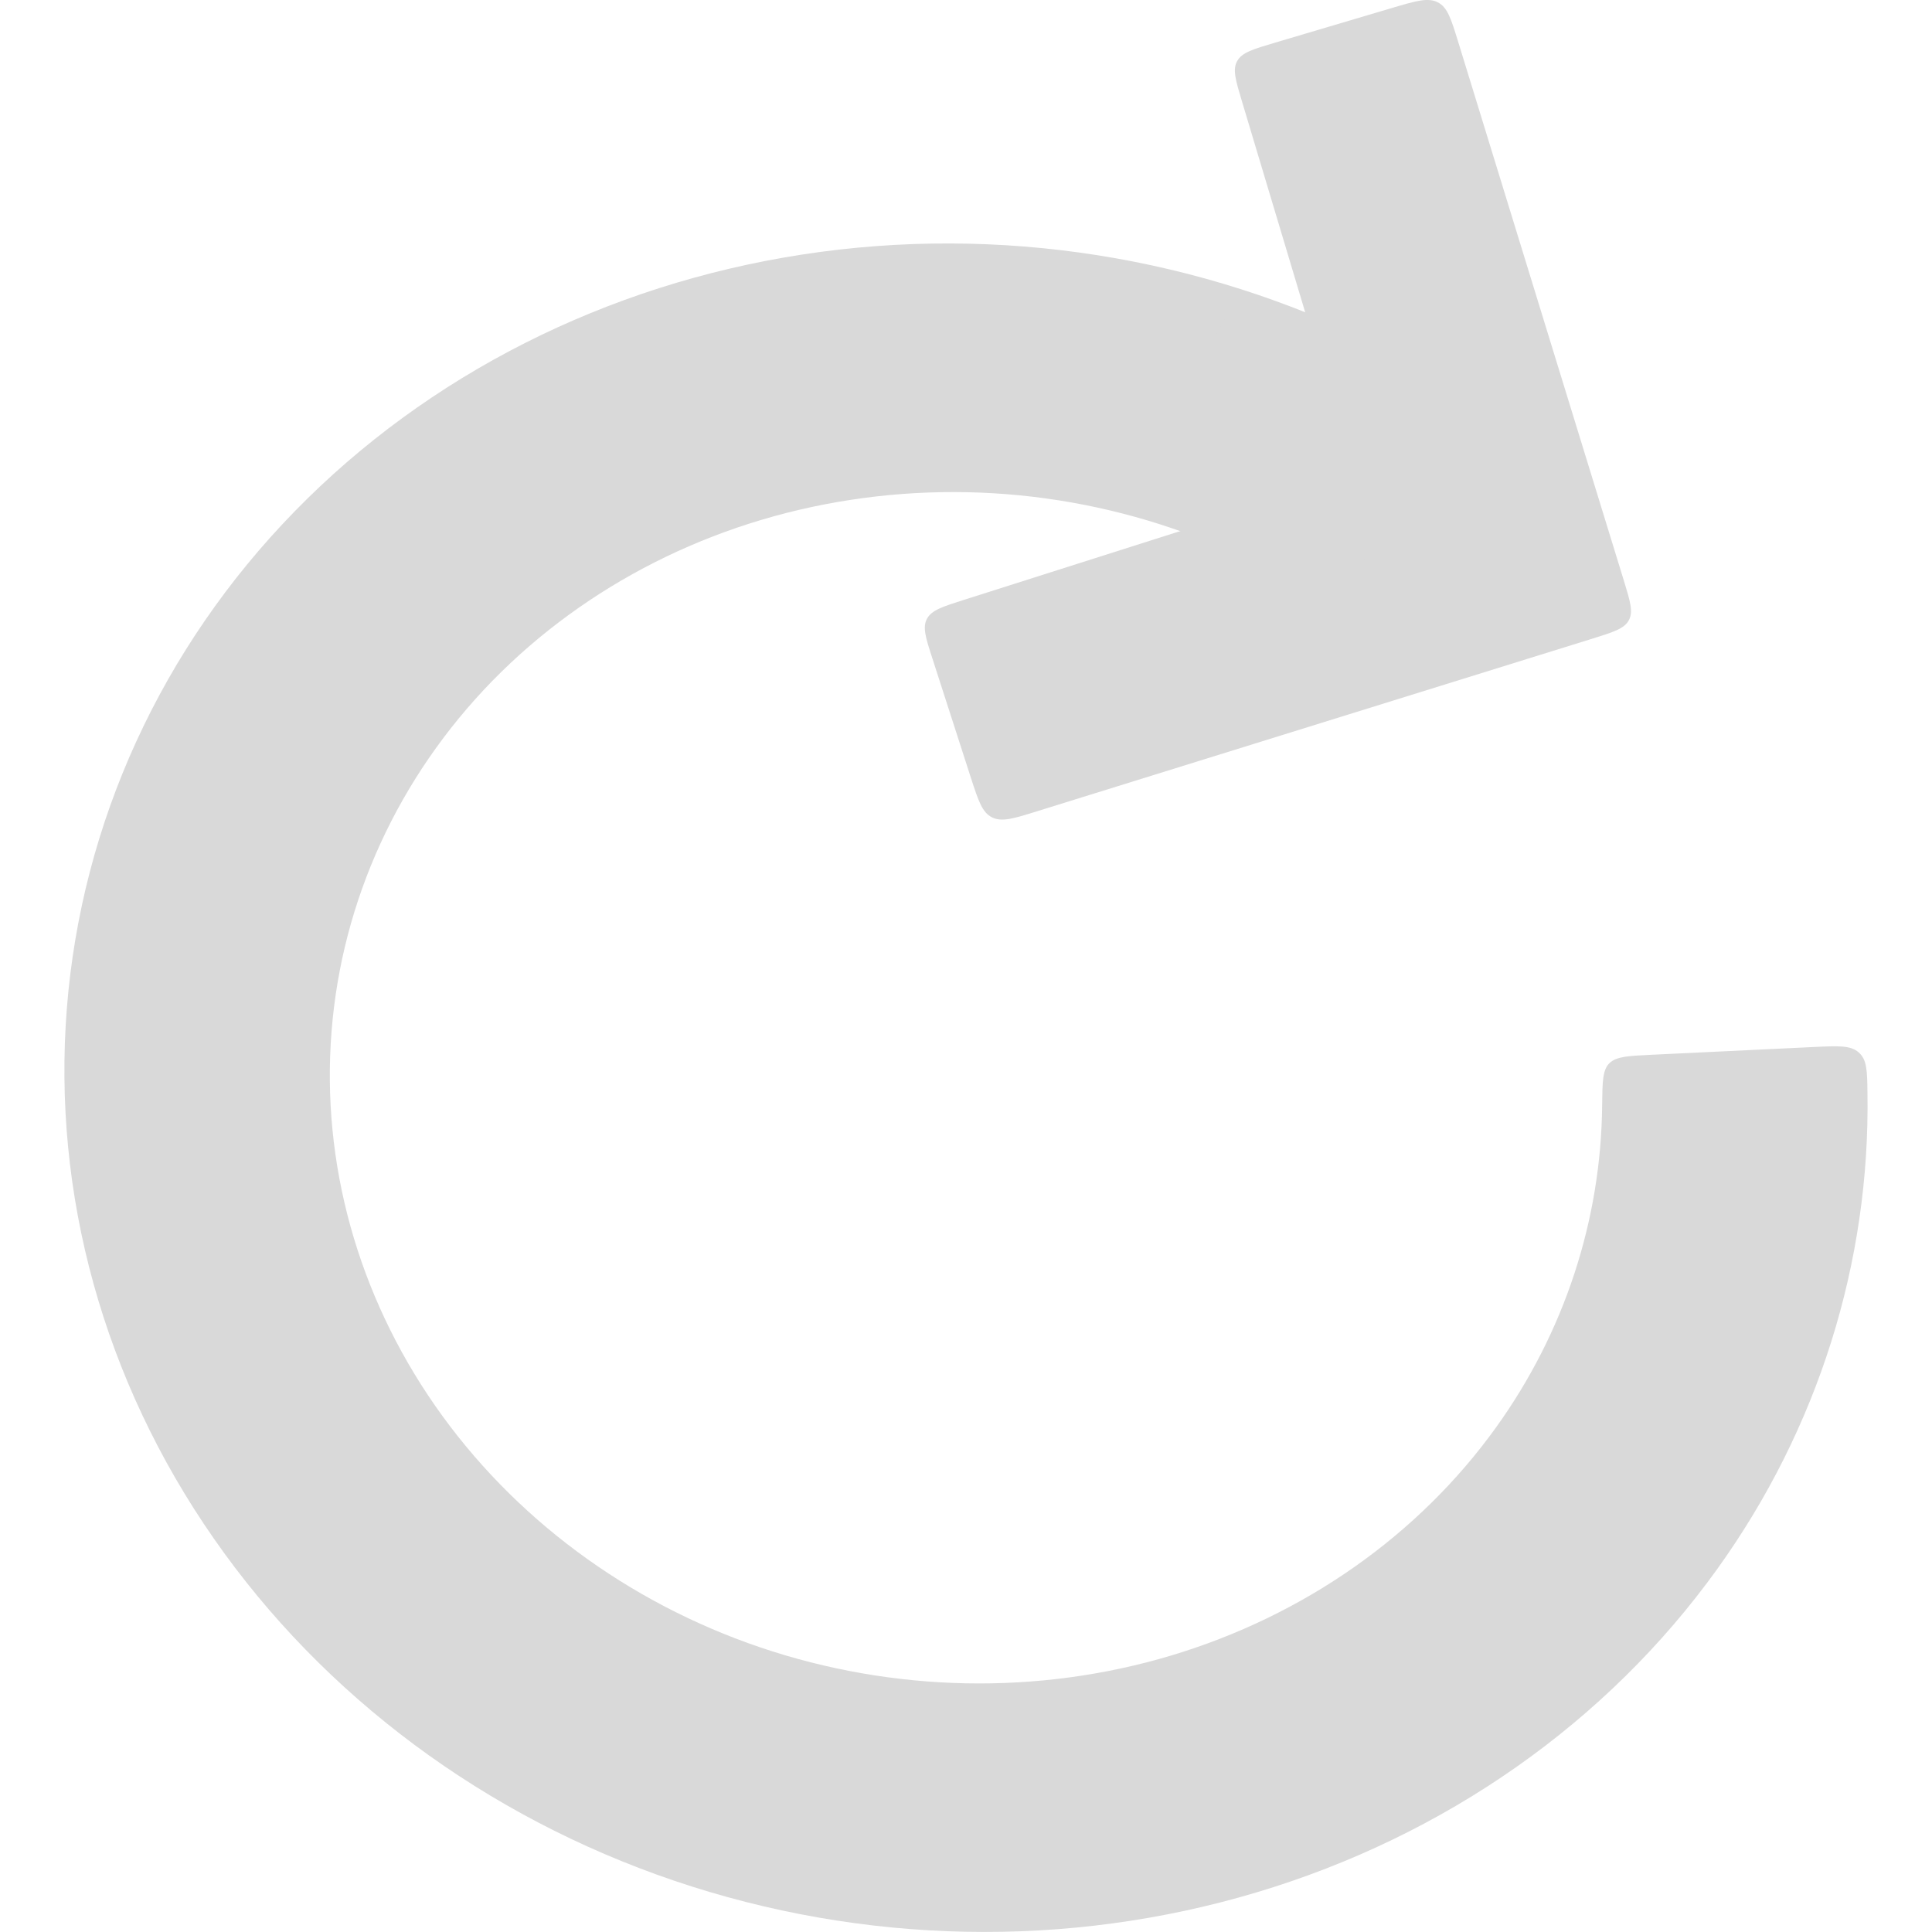
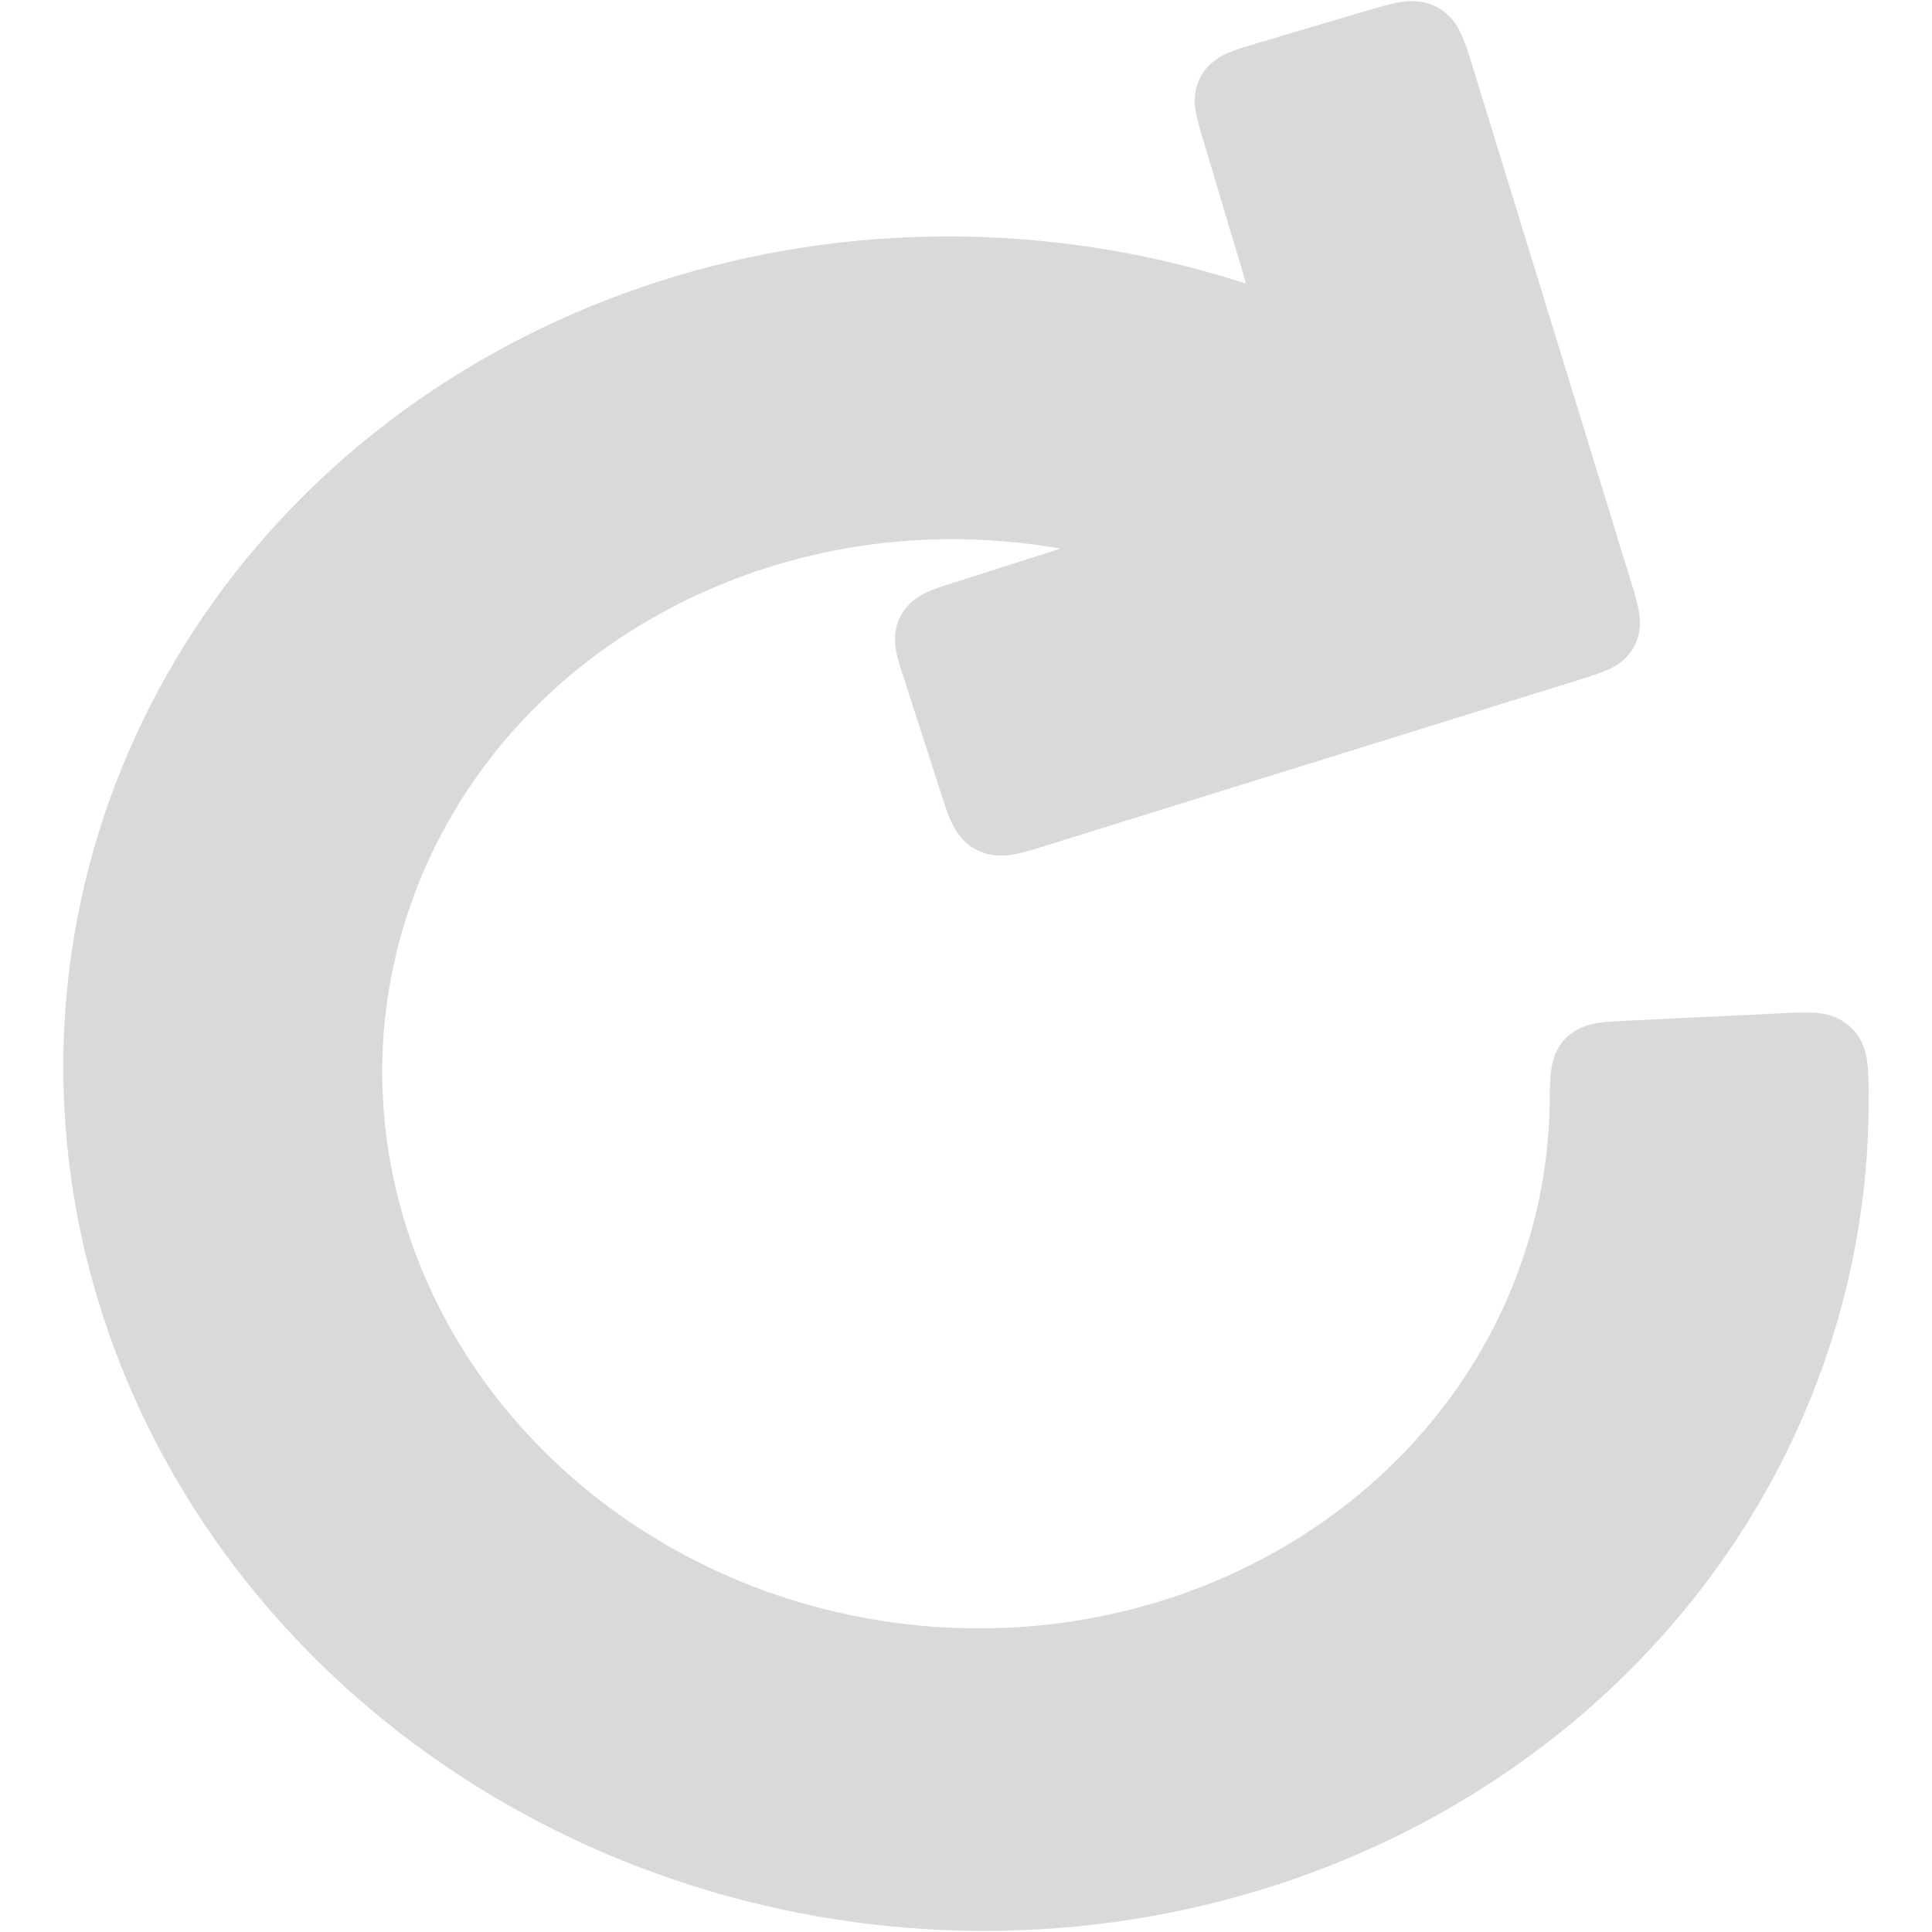
<svg xmlns="http://www.w3.org/2000/svg" width="15" height="15" viewBox="0 0 15 15" fill="none">
-   <path d="M10.701 2.679C9.324 1.99 7.752 1.742 6.23 1.976C4.707 2.21 3.321 2.911 2.288 3.97C1.255 5.029 0.633 6.386 0.519 7.829C0.405 9.272 0.806 10.719 1.66 11.945C2.513 13.171 3.77 14.105 5.235 14.602C6.7 15.099 8.289 15.131 9.754 14.693C11.22 14.255 12.479 13.371 13.334 12.18C14.115 11.092 14.52 9.803 14.499 8.485C14.497 8.313 14.495 8.227 14.431 8.171C14.368 8.115 14.272 8.12 14.081 8.129L12.827 8.189C12.642 8.198 12.549 8.202 12.495 8.255C12.442 8.307 12.441 8.4 12.439 8.584C12.43 9.475 12.146 10.343 11.617 11.08C11.013 11.921 10.125 12.544 9.091 12.854C8.057 13.163 6.935 13.14 5.902 12.79C4.868 12.439 3.981 11.779 3.379 10.915C2.777 10.05 2.494 9.029 2.574 8.01C2.654 6.992 3.093 6.035 3.822 5.287C4.552 4.54 5.53 4.045 6.604 3.881C7.678 3.716 8.787 3.89 9.758 4.377L10.701 2.679Z" fill="#D9D9D9" style="fill:#D9D9D9;fill:color(display-p3 0.851 0.851 0.851);fill-opacity:1;" />
-   <path d="M10.514 3.694L7.488 4.656C7.318 4.71 7.233 4.737 7.197 4.804C7.161 4.87 7.187 4.952 7.24 5.115L7.539 6.042C7.597 6.22 7.626 6.308 7.702 6.346C7.779 6.384 7.872 6.355 8.057 6.297L12.355 4.961C12.525 4.908 12.61 4.882 12.646 4.816C12.682 4.75 12.657 4.669 12.607 4.506L11.321 0.324C11.266 0.146 11.239 0.057 11.163 0.018C11.087 -0.021 10.993 0.007 10.807 0.062L9.9 0.331C9.729 0.382 9.643 0.407 9.606 0.473C9.568 0.539 9.593 0.621 9.642 0.785L10.514 3.694Z" fill="#D9D9D9" style="fill:#D9D9D9;fill:color(display-p3 0.851 0.851 0.851);fill-opacity:1;" />
-   <path d="M10.46 4.582L11.22 3.211L9.562 2.381L8.801 3.751L10.46 4.582Z" fill="#D9D9D9" style="fill:#D9D9D9;fill:color(display-p3 0.851 0.851 0.851);fill-opacity:1;" />
+   <path d="M10.89 0.136C10.957 0.125 11.027 0.125 11.096 0.16C11.165 0.196 11.206 0.252 11.234 0.313C11.261 0.371 11.284 0.445 11.31 0.527L12.553 4.57C12.576 4.646 12.597 4.714 12.606 4.771C12.616 4.833 12.616 4.899 12.58 4.964C12.545 5.028 12.489 5.064 12.433 5.09C12.379 5.114 12.308 5.136 12.229 5.16V5.161L8.074 6.453C7.988 6.48 7.912 6.504 7.849 6.515C7.782 6.526 7.711 6.527 7.642 6.493C7.572 6.459 7.531 6.402 7.501 6.341C7.473 6.284 7.449 6.21 7.423 6.128L7.134 5.231C7.109 5.156 7.086 5.088 7.076 5.03C7.065 4.969 7.065 4.902 7.101 4.836C7.136 4.771 7.192 4.734 7.248 4.708C7.302 4.683 7.372 4.661 7.451 4.636L8.698 4.238C8.034 4.06 7.336 4.016 6.652 4.121C5.639 4.277 4.717 4.743 4.031 5.445C3.346 6.148 2.935 7.048 2.859 8.003C2.784 8.958 3.05 9.918 3.616 10.731C4.183 11.545 5.019 12.168 5.994 12.499C6.97 12.83 8.028 12.851 9.003 12.56C9.978 12.268 10.814 11.68 11.381 10.891C11.878 10.198 12.145 9.383 12.153 8.547C12.154 8.461 12.155 8.384 12.163 8.324C12.172 8.262 12.191 8.196 12.244 8.144C12.296 8.093 12.36 8.073 12.422 8.062C12.482 8.053 12.557 8.049 12.644 8.045L13.856 7.987C13.945 7.983 14.024 7.979 14.088 7.984C14.155 7.99 14.223 8.007 14.28 8.058C14.338 8.109 14.363 8.173 14.374 8.238C14.384 8.298 14.386 8.371 14.387 8.45C14.407 9.75 14.008 11.021 13.238 12.094C12.395 13.268 11.155 14.138 9.714 14.569C8.273 15 6.711 14.968 5.271 14.479C3.832 13.991 2.595 13.073 1.755 11.866C0.915 10.659 0.519 9.232 0.631 7.809C0.743 6.385 1.357 5.046 2.375 4.003C3.393 2.96 4.758 2.271 6.254 2.041C7.466 1.855 8.71 1.979 9.858 2.393L9.455 1.043C9.432 0.967 9.411 0.899 9.402 0.841C9.393 0.779 9.394 0.712 9.431 0.647C9.467 0.584 9.524 0.548 9.581 0.522C9.636 0.499 9.707 0.478 9.786 0.454L10.662 0.194C10.749 0.169 10.826 0.146 10.89 0.136Z" fill="#D9D9D9" stroke="#D9D9D9" style="fill:#D9D9D9;fill:color(display-p3 0.851 0.851 0.851);fill-opacity:1;stroke:#D9D9D9;stroke:color(display-p3 0.851 0.851 0.851);stroke-opacity:1;" stroke-width="0.242" />
</svg>
